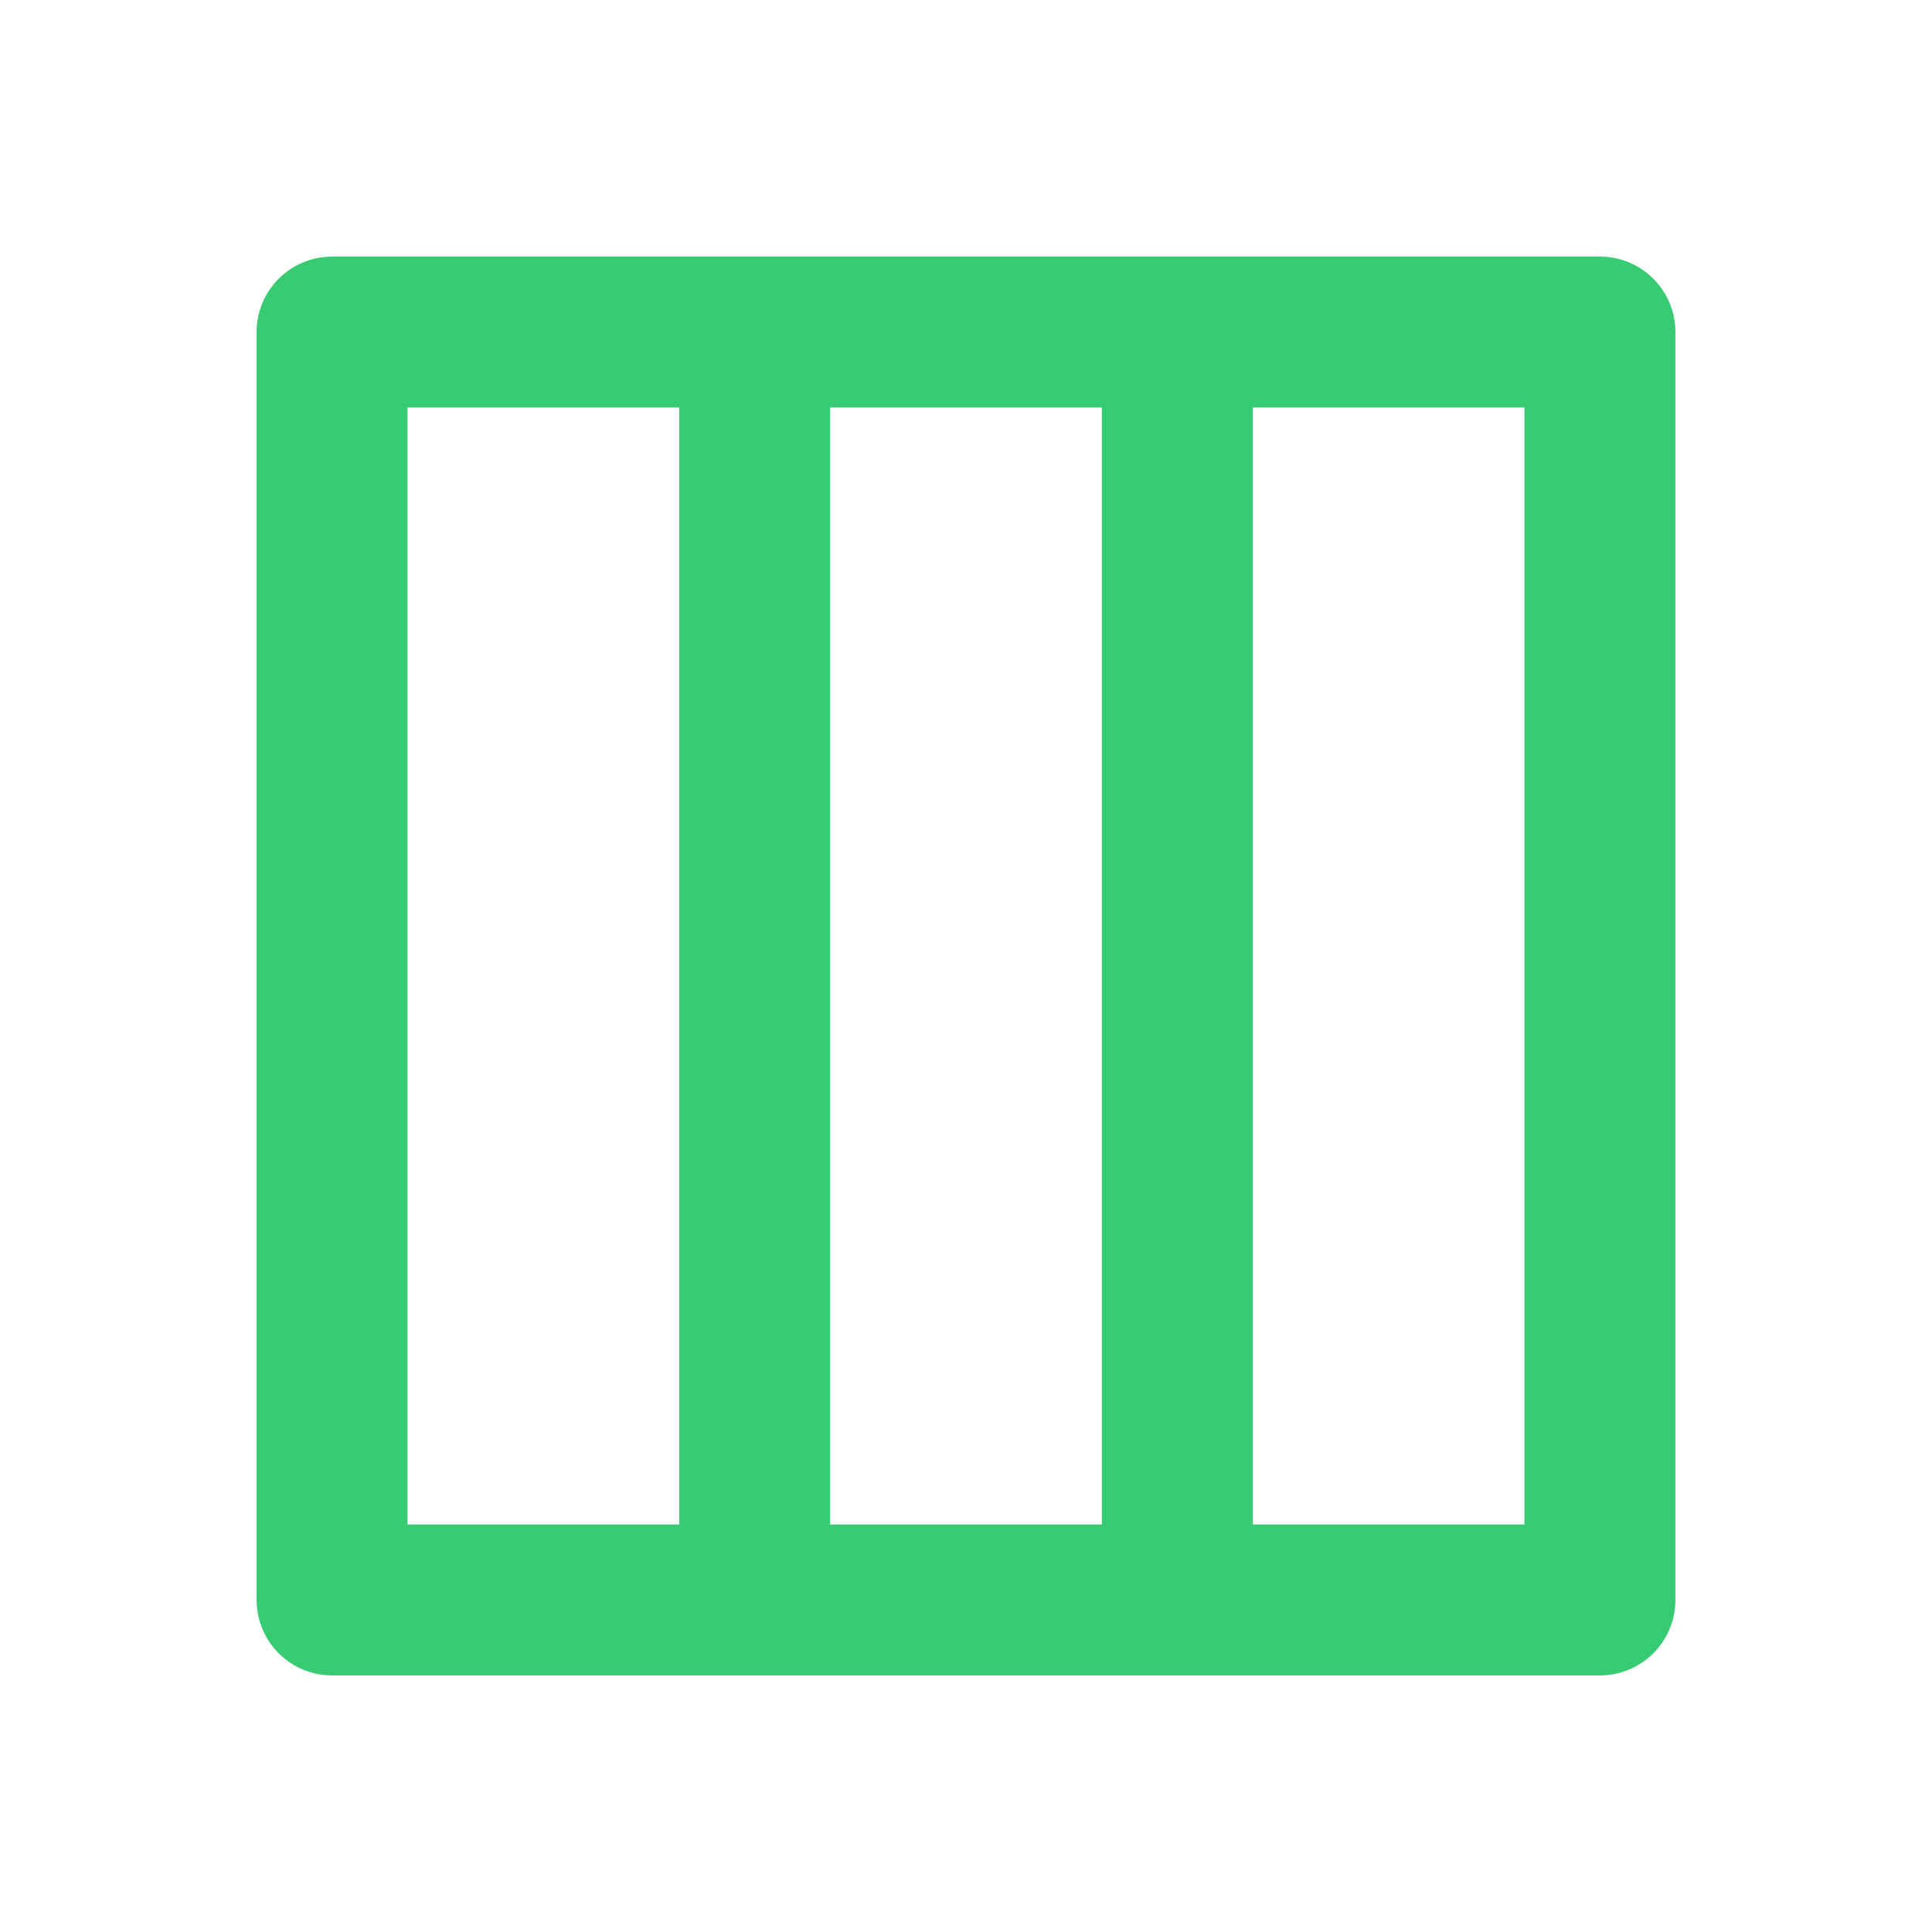
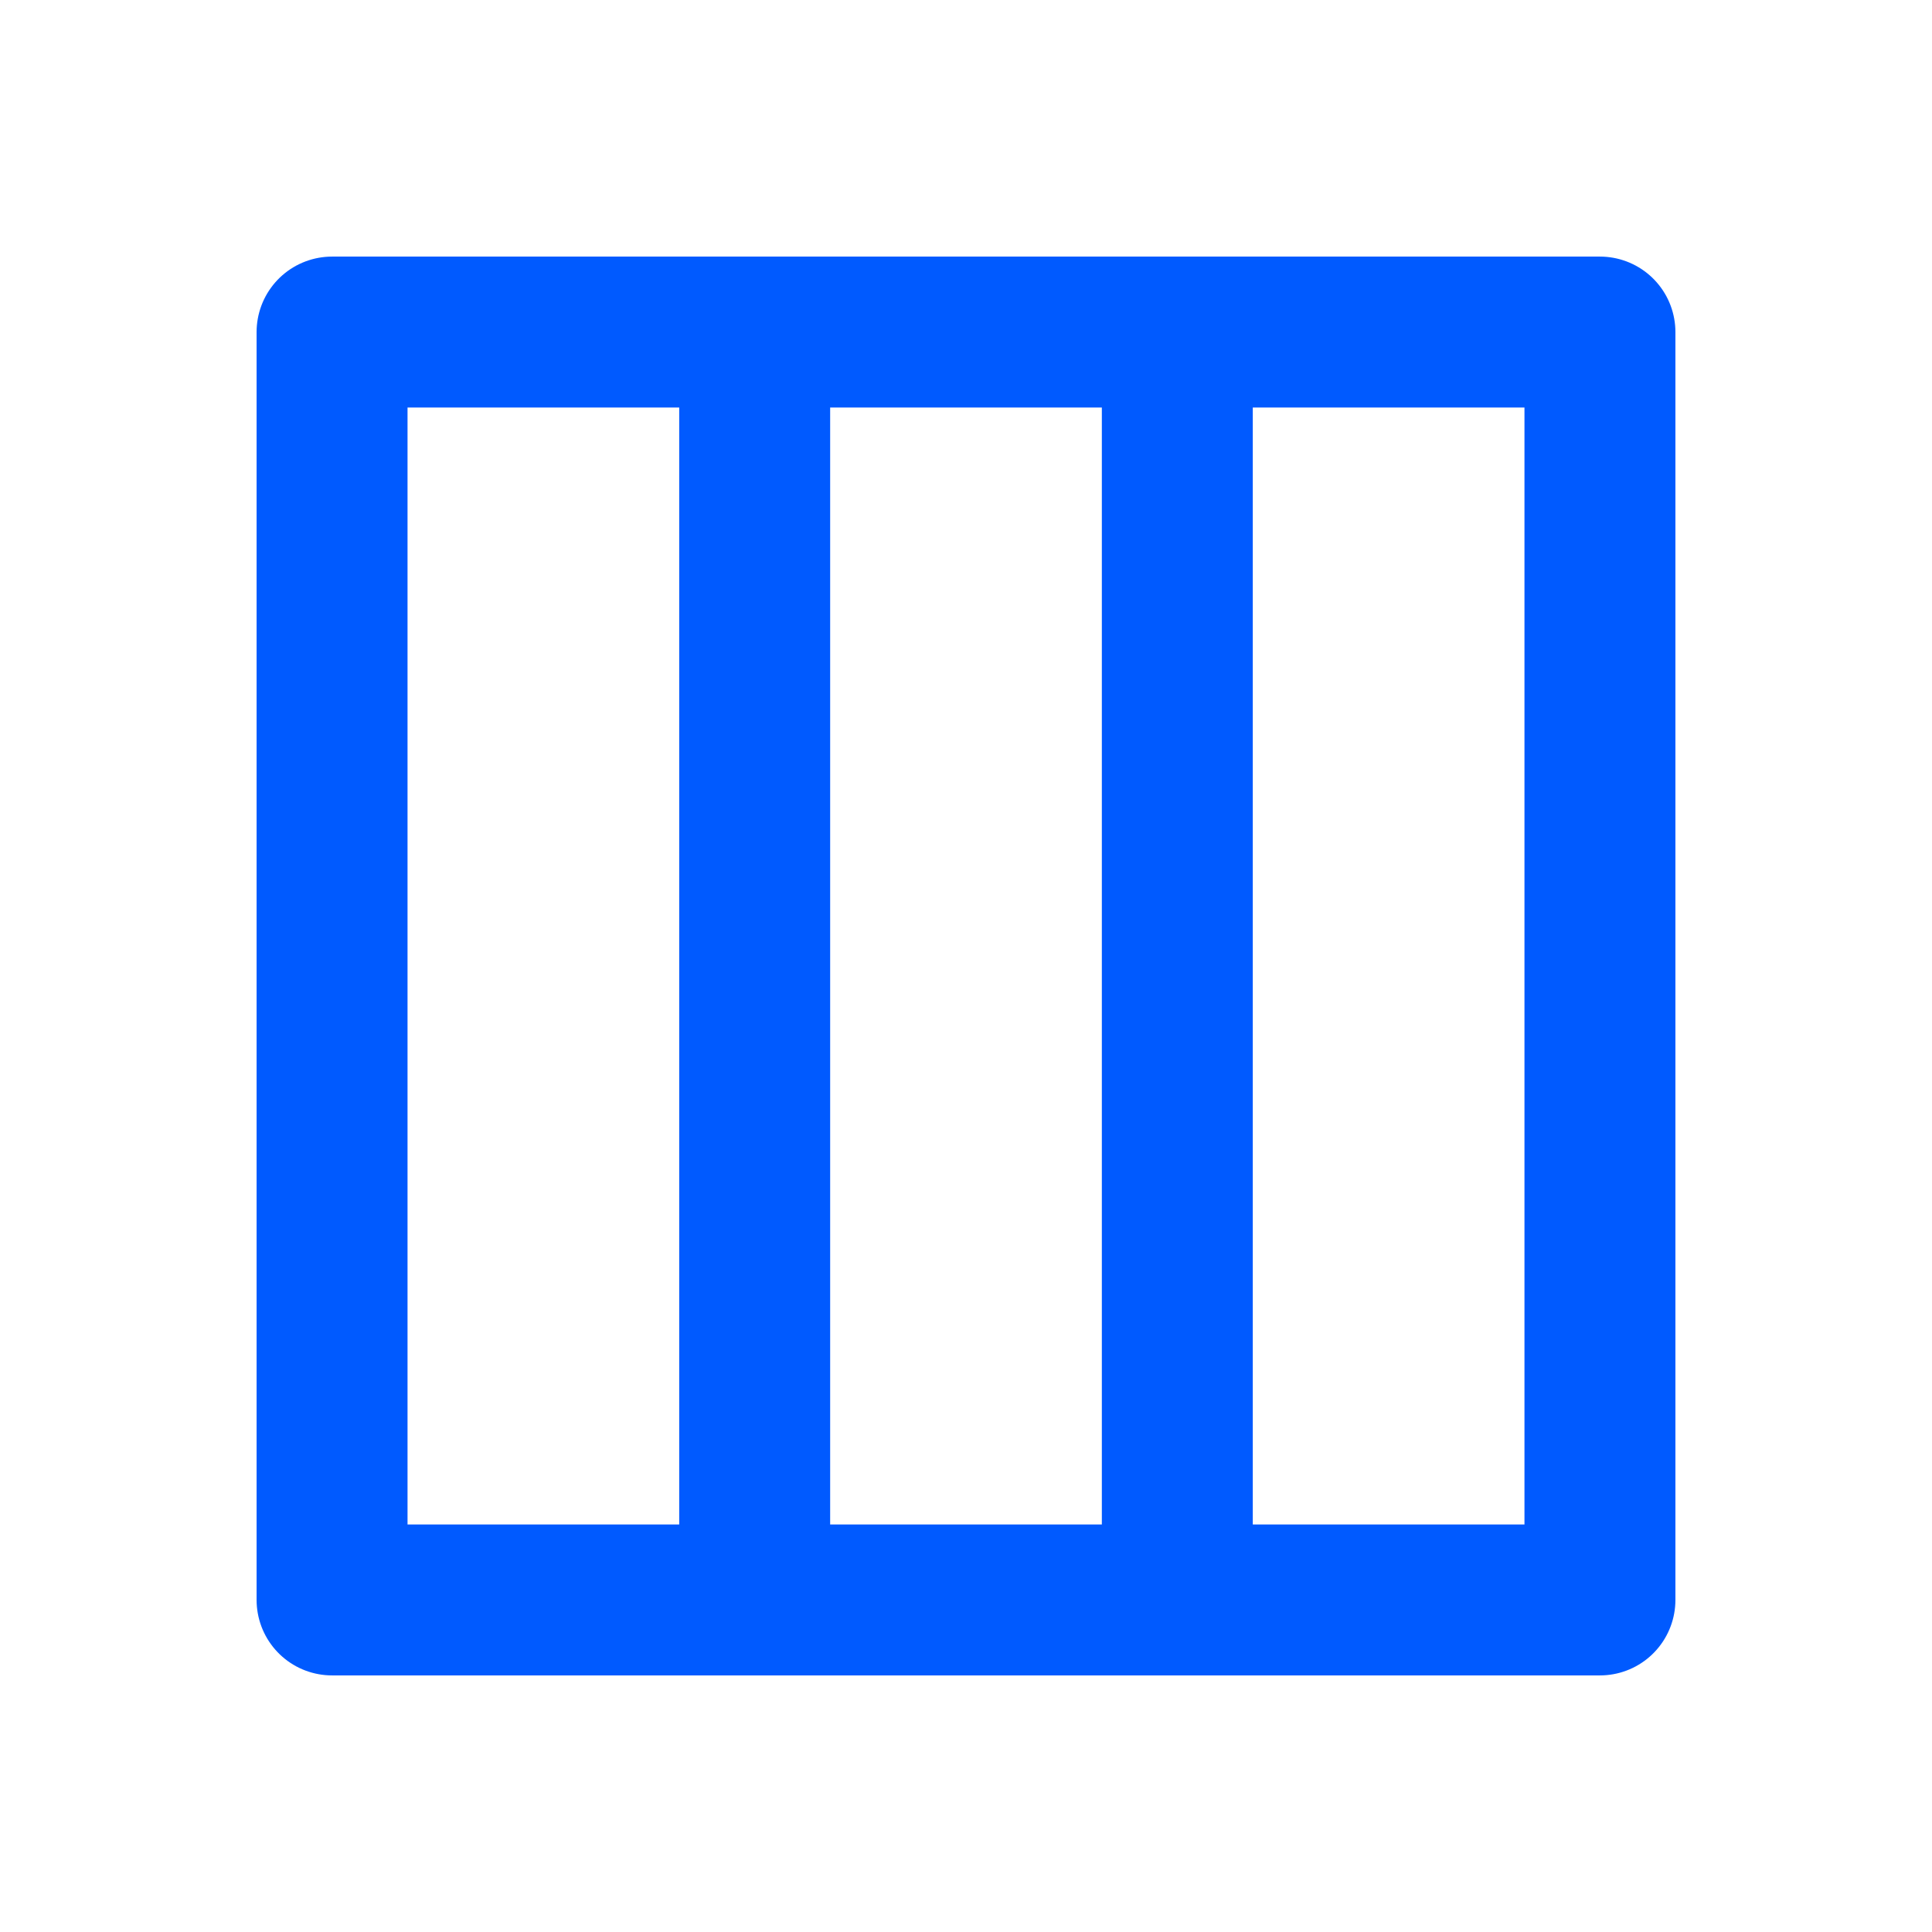
<svg xmlns="http://www.w3.org/2000/svg" enable-background="new 0 0 64 64" id="Layer_1" version="1.1" viewBox="0 0 64 64" xml:space="preserve">
-   <rect fill="none" height="42" stroke="#37CC73" stroke-linecap="round" stroke-linejoin="round" stroke-miterlimit="10" stroke-width="5" width="42" x="11" y="11" />
-   <line fill="none" stroke="#37CC73" stroke-linecap="round" stroke-linejoin="round" stroke-miterlimit="10" stroke-width="5" x1="25" x2="25" y1="11" y2="53" />
-   <line fill="none" stroke="#37CC73" stroke-linecap="round" stroke-linejoin="round" stroke-miterlimit="10" stroke-width="5" x1="39" x2="39" y1="11" y2="53" />
+   <rect fill="none" height="42" stroke="#005AFF" stroke-linecap="round" stroke-linejoin="round" stroke-miterlimit="10" stroke-width="5" width="42" x="11" y="11" />
+   <line fill="none" stroke="#005AFF" stroke-linecap="round" stroke-linejoin="round" stroke-miterlimit="10" stroke-width="5" x1="25" x2="25" y1="11" y2="53" />
+   <line fill="none" stroke="#005AFF" stroke-linecap="round" stroke-linejoin="round" stroke-miterlimit="10" stroke-width="5" x1="39" x2="39" y1="11" y2="53" />
</svg>
